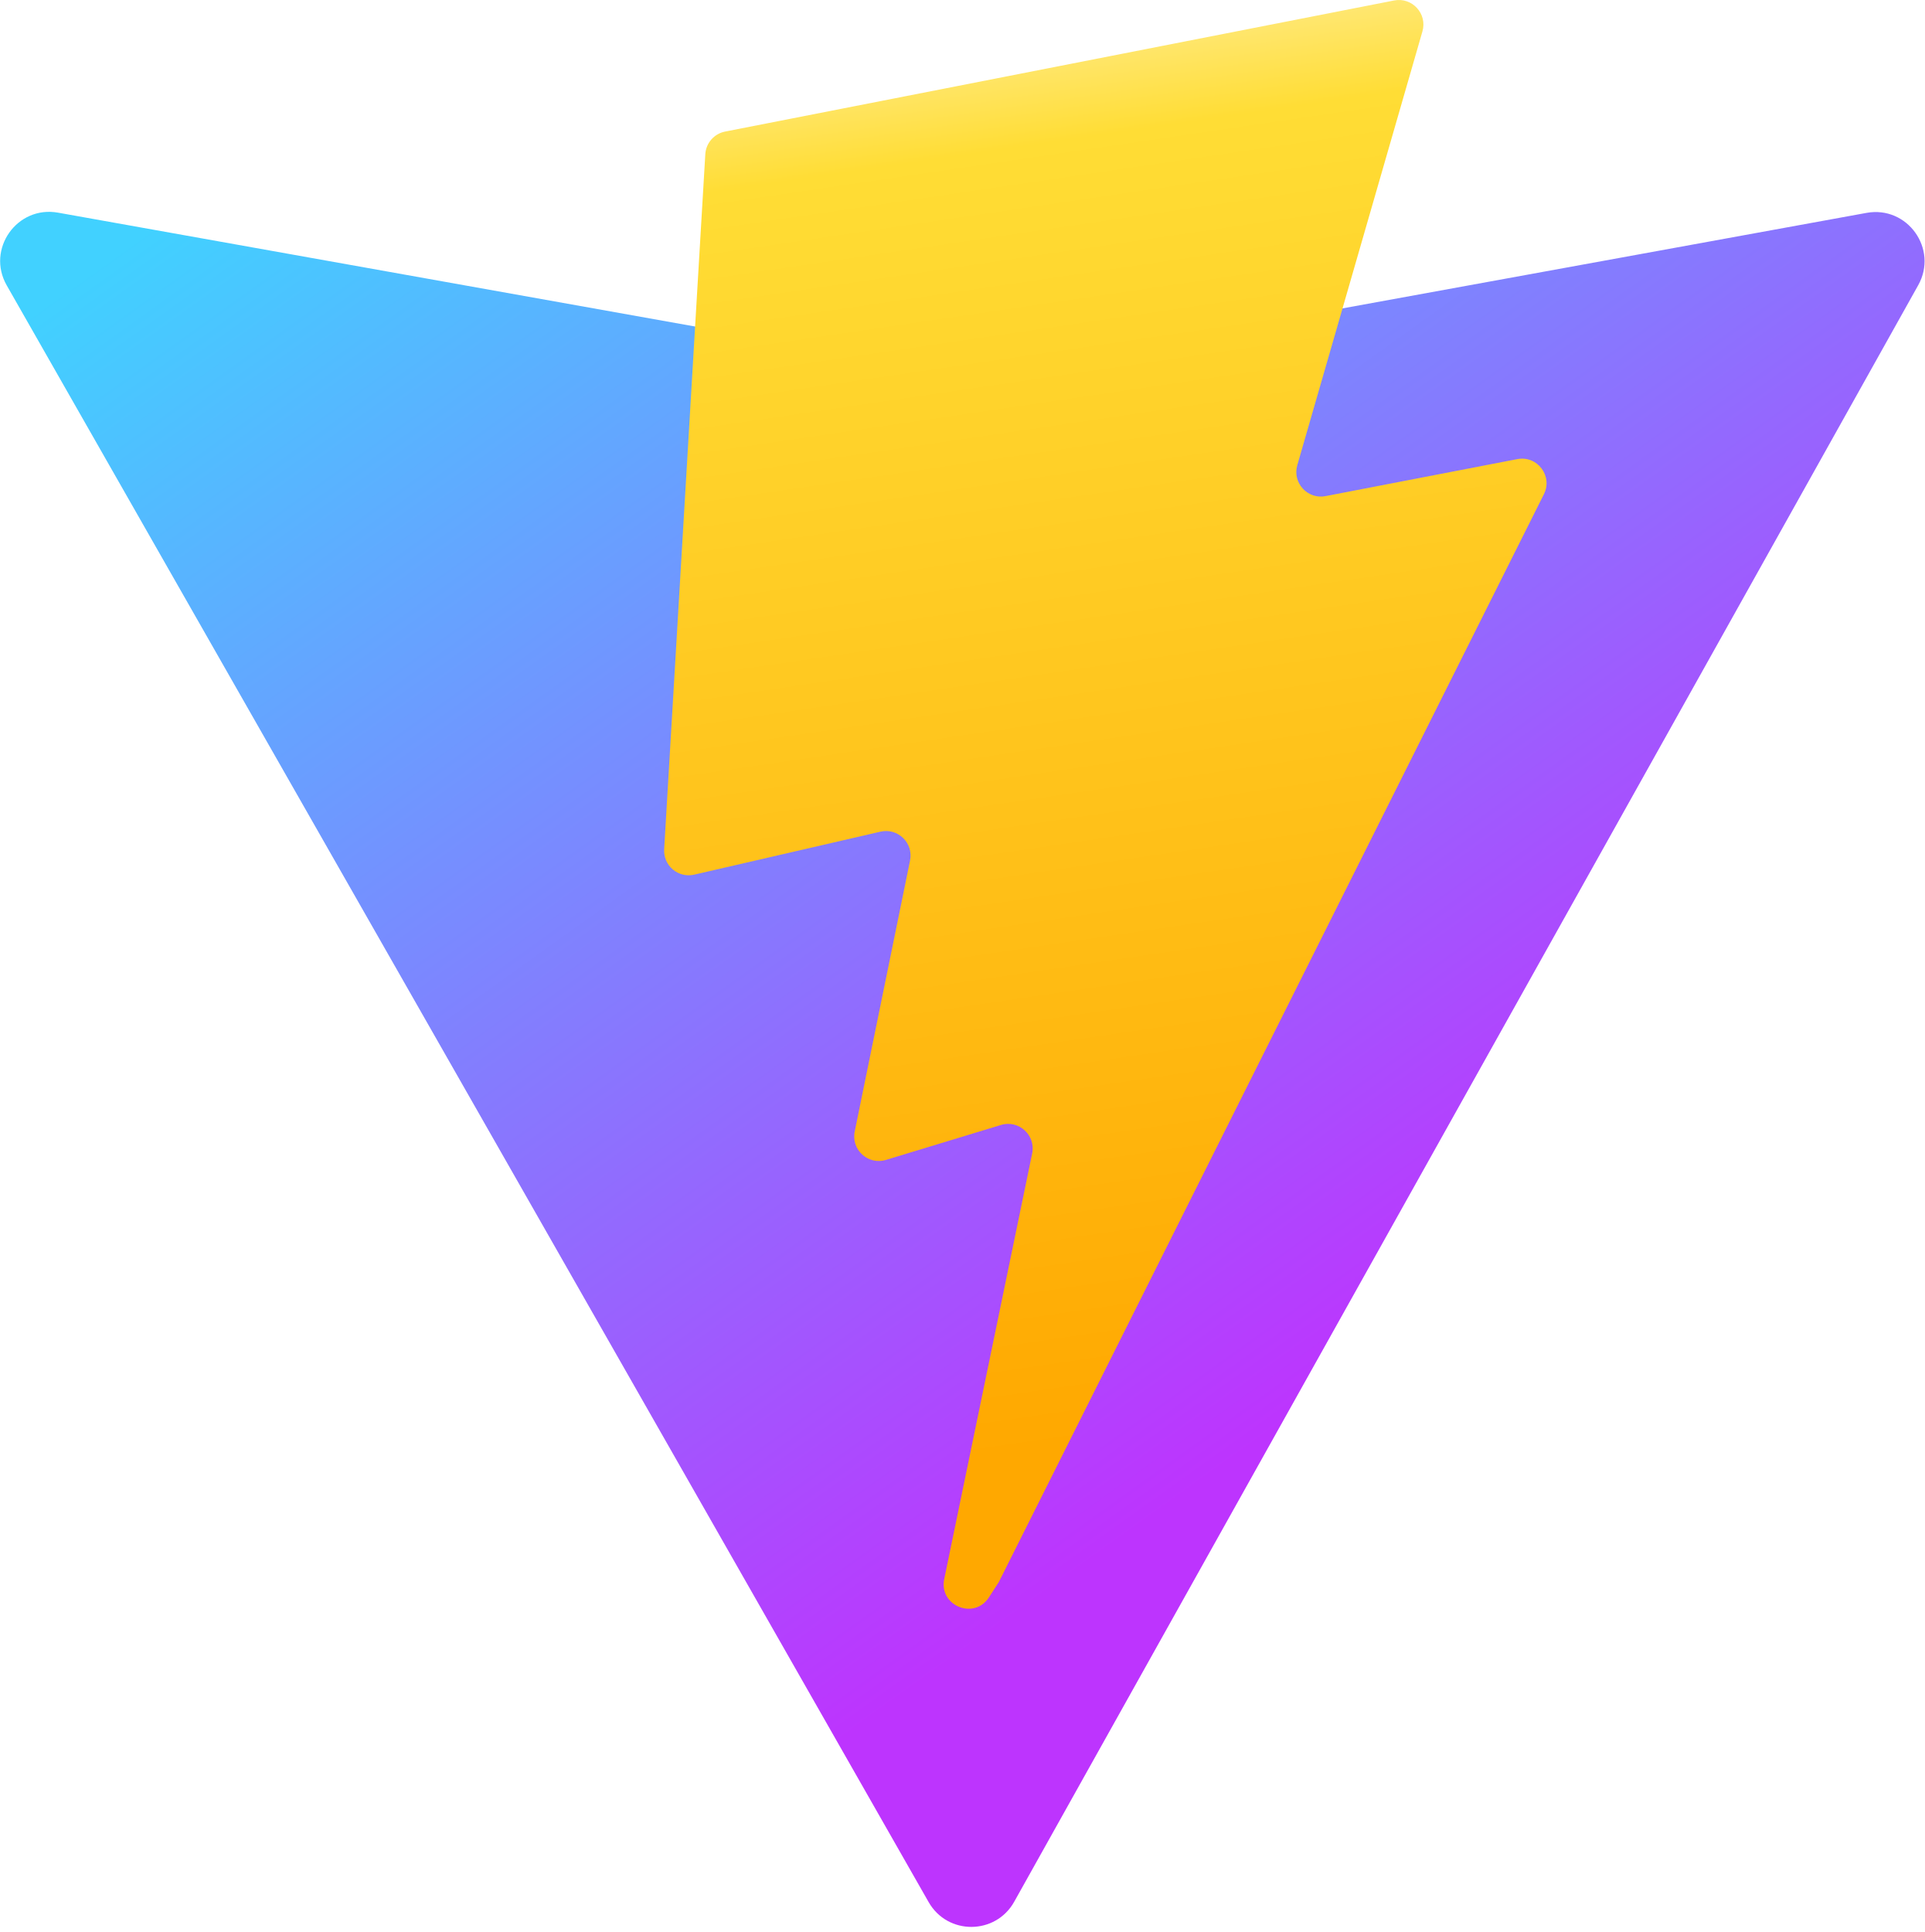
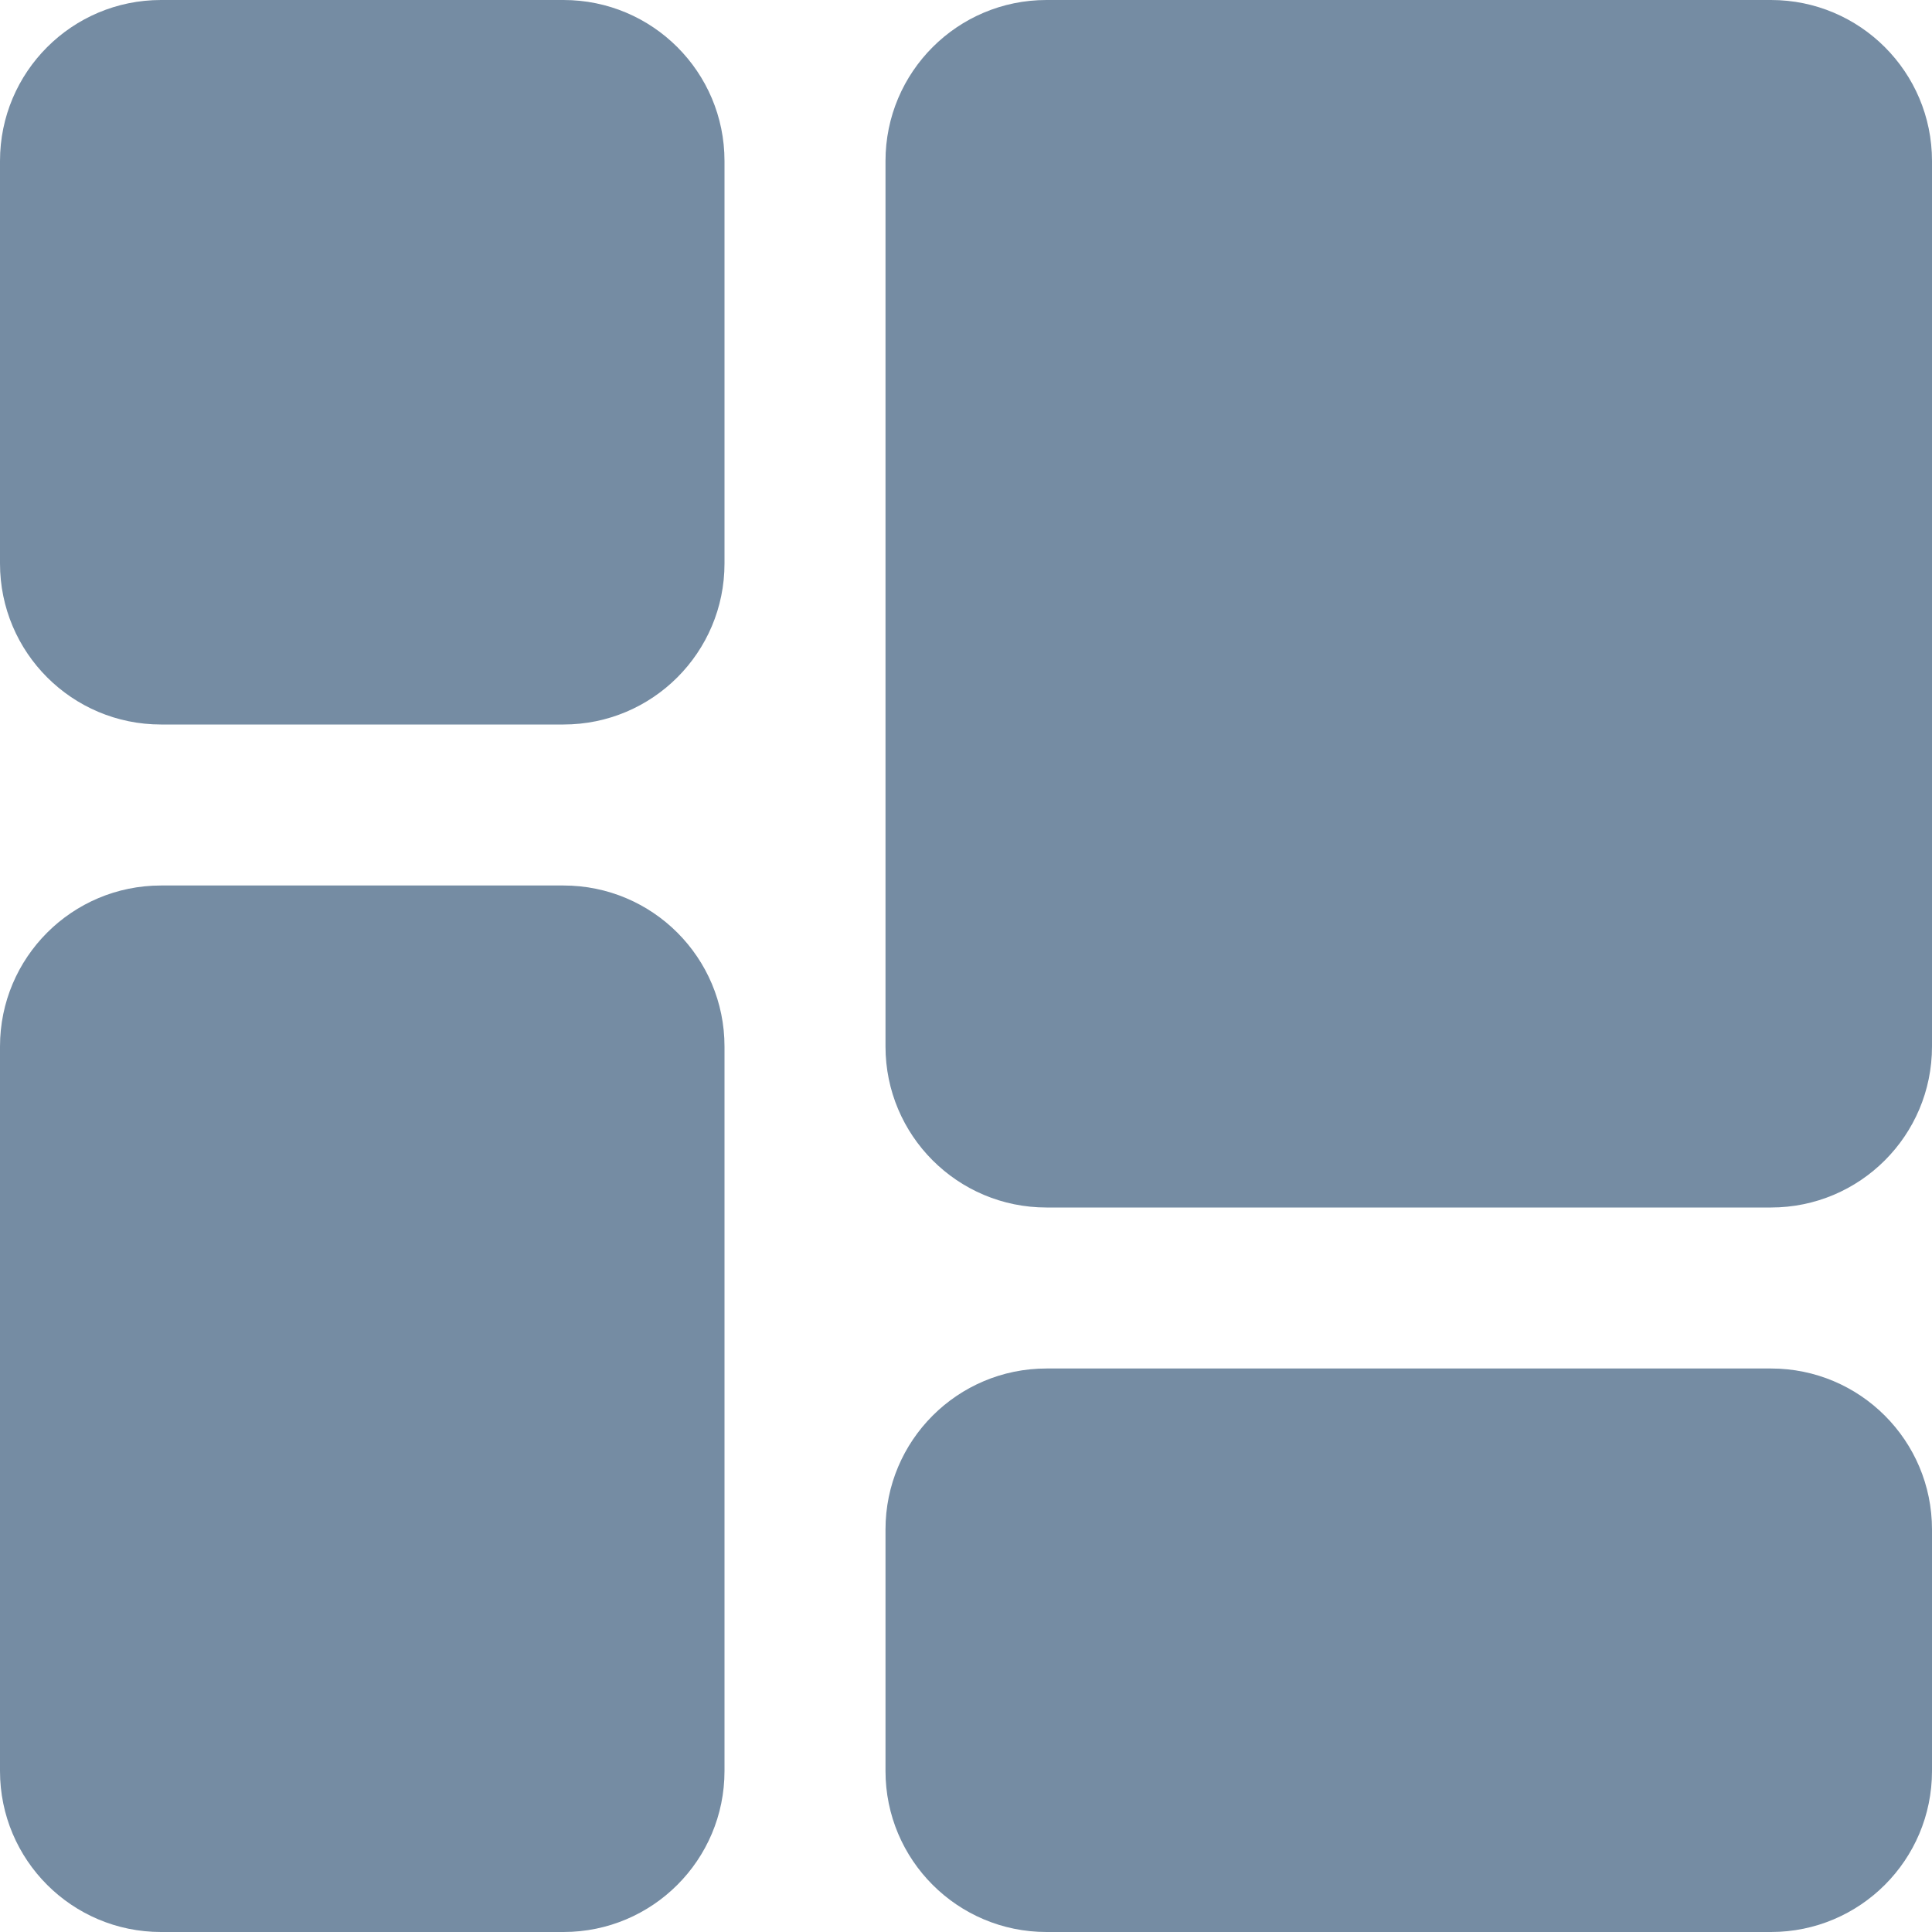
- <svg xmlns="http://www.w3.org/2000/svg" aria-hidden="true" role="img" class="iconify iconify--logos" width="31.88" height="32" preserveAspectRatio="xMidYMid meet" viewBox="0 0 256 257">
-   <defs>
-     <linearGradient id="IconifyId1813088fe1fbc01fb466" x1="-.828%" x2="57.636%" y1="7.652%" y2="78.411%">
-       <stop offset="0%" stop-color="#41D1FF" />
-       <stop offset="100%" stop-color="#BD34FE" />
-     </linearGradient>
-     <linearGradient id="IconifyId1813088fe1fbc01fb467" x1="43.376%" x2="50.316%" y1="2.242%" y2="89.03%">
-       <stop offset="0%" stop-color="#FFEA83" />
-       <stop offset="8.333%" stop-color="#FFDD35" />
-       <stop offset="100%" stop-color="#FFA800" />
-     </linearGradient>
-   </defs>
-   <path fill="url(#IconifyId1813088fe1fbc01fb466)" d="M255.153 37.938L134.897 252.976c-2.483 4.44-8.862 4.466-11.382.048L.875 37.958c-2.746-4.814 1.371-10.646 6.827-9.67l120.385 21.517a6.537 6.537 0 0 0 2.322-.004l117.867-21.483c5.438-.991 9.574 4.796 6.877 9.62Z" />
-   <path fill="url(#IconifyId1813088fe1fbc01fb467)" d="M185.432.063L96.44 17.501a3.268 3.268 0 0 0-2.634 3.014l-5.474 92.456a3.268 3.268 0 0 0 3.997 3.378l24.777-5.718c2.318-.535 4.413 1.507 3.936 3.838l-7.361 36.047c-.495 2.426 1.782 4.5 4.151 3.78l15.304-4.649c2.372-.72 4.652 1.36 4.15 3.788l-11.698 56.621c-.732 3.542 3.979 5.473 5.943 2.437l1.313-2.028l72.516-144.72c1.215-2.423-.88-5.186-3.54-4.672l-25.505 4.922c-2.396.462-4.435-1.77-3.759-4.114l16.646-57.705c.677-2.35-1.37-4.583-3.769-4.113Z" />
+ <svg xmlns="http://www.w3.org/2000/svg" width="800px" height="800px" viewBox="0 0 24 24" id="meteor-icon-kit__solid-dashboard" fill="none">
+   <path fill-rule="evenodd" clip-rule="evenodd" d="M2 0H7C8.105 0 9 0.895 9 2V7C9 8.105 8.105 9 7 9H2C0.895 9 0 8.105 0 7V2C0 0.895 0.895 0 2 0ZM2 11H7C8.105 11 9 11.895 9 13V22C9 23.105 8.105 24 7 24H2C0.895 24 0 23.105 0 22V13C0 11.895 0.895 11 2 11ZM13 0H22C23.105 0 24 0.895 24 2V13C24 14.105 23.105 15 22 15H13C11.895 15 11 14.105 11 13V2C11 0.895 11.895 0 13 0ZM13 17H22C23.105 17 24 17.895 24 19V22C24 23.105 23.105 24 22 24H13C11.895 24 11 23.105 11 22V19C11 17.895 11.895 17 13 17Z" fill="#758CA3" />
</svg>
